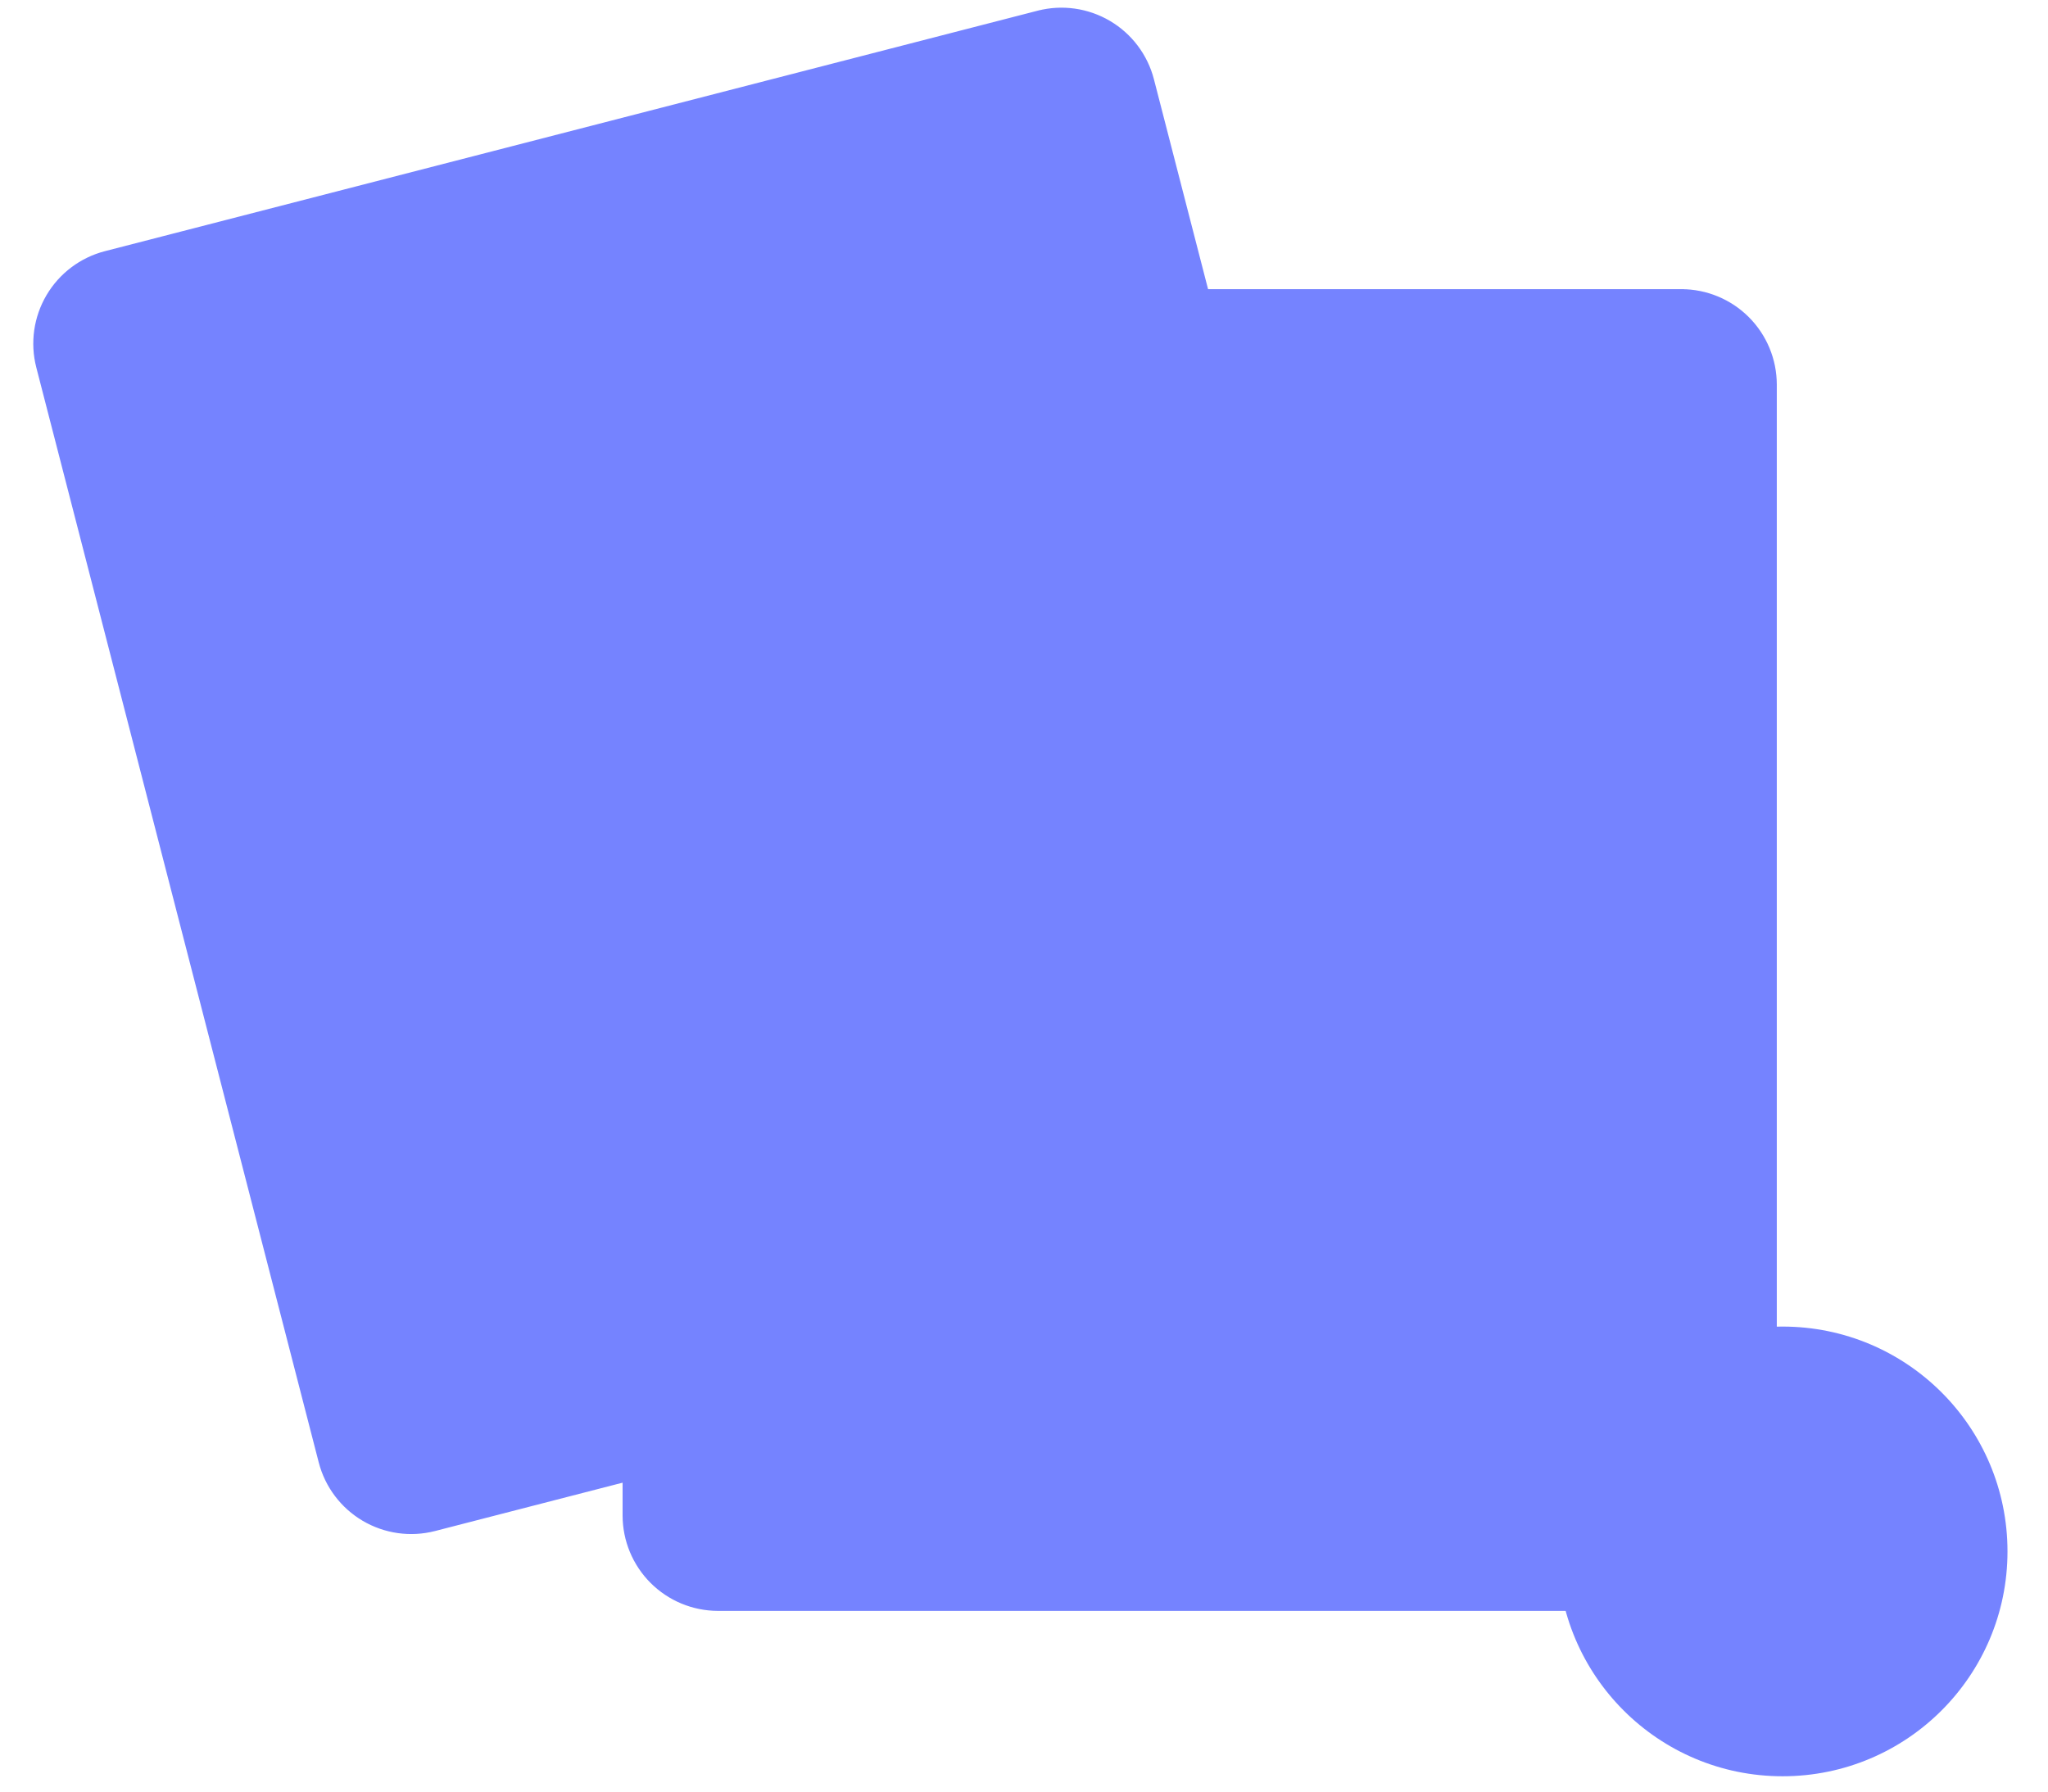
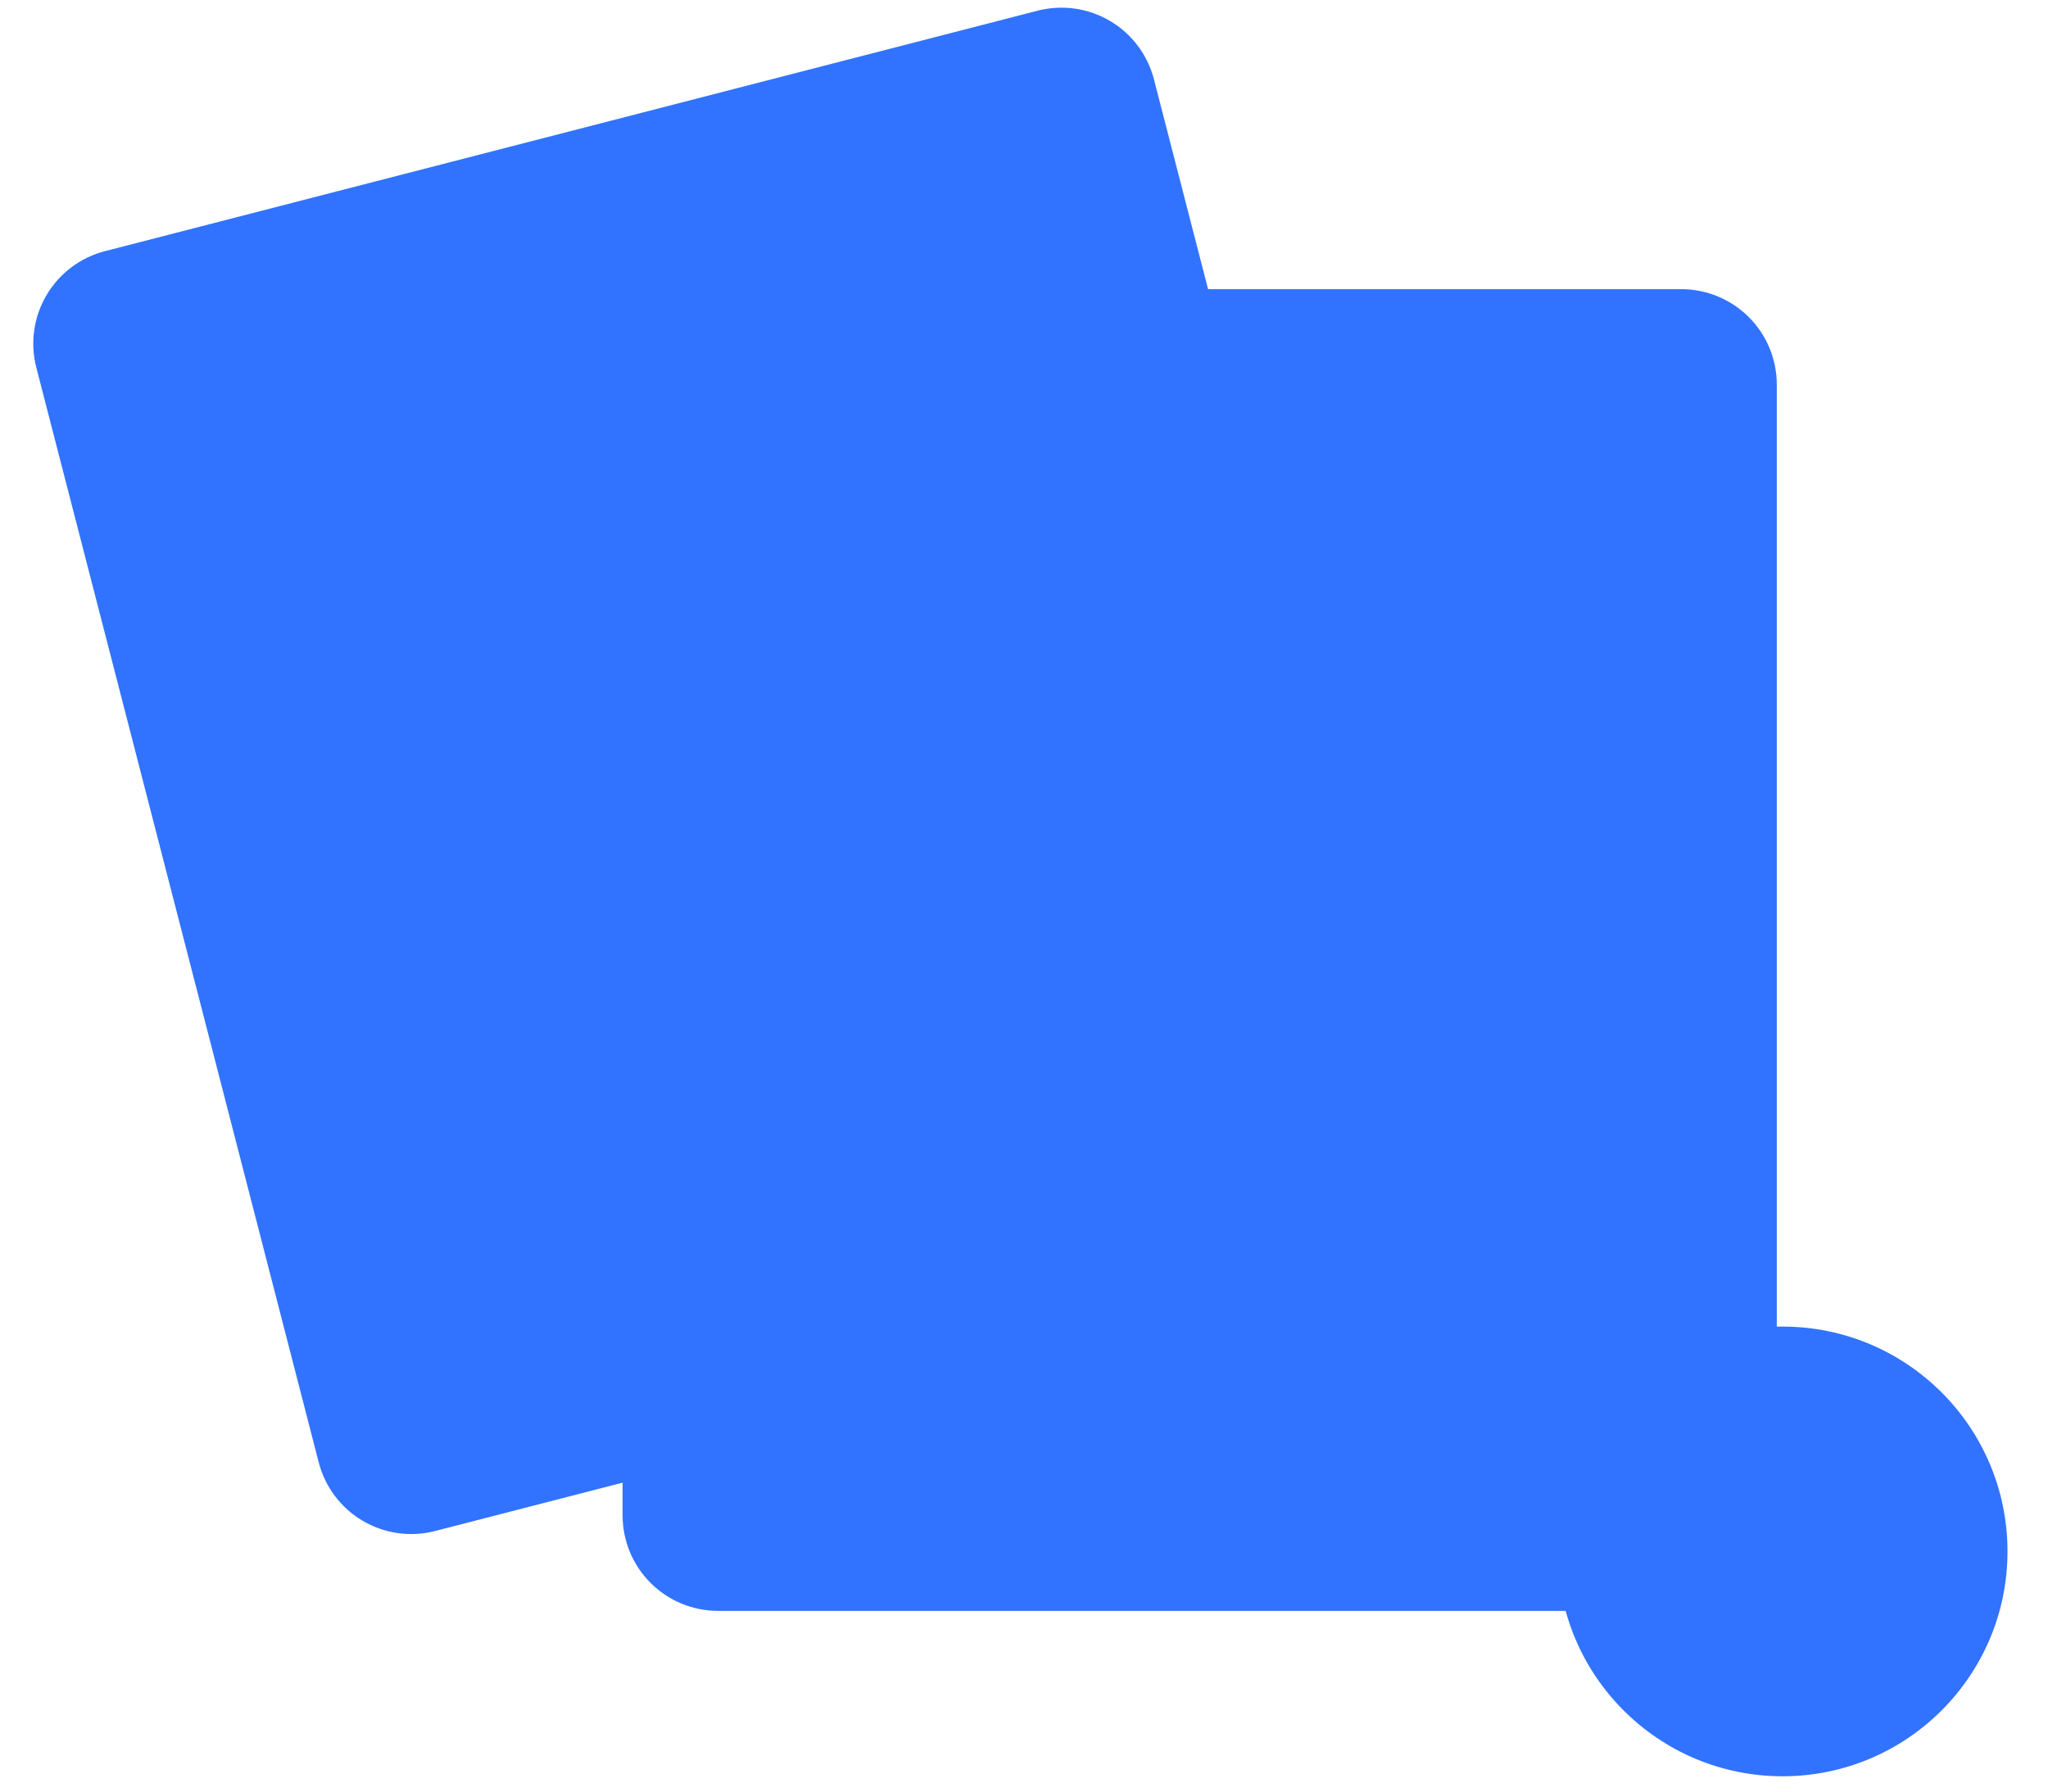
<svg xmlns="http://www.w3.org/2000/svg" width="800" height="700" viewBox="0 0 800 700" fill="none">
-   <path d="M41.206 99.111L41.203 99.112C31.895 101.524 23.923 107.529 19.037 115.811C14.151 124.093 12.749 133.975 15.14 143.288L15.141 143.291L125.482 571.168L125.482 571.17C127.894 580.479 133.899 588.45 142.181 593.336C150.463 598.222 160.345 599.624 169.659 597.233L169.661 597.232L169.727 597.216L169.727 597.215L533.992 503.279L533.993 503.279L534.059 503.262L534.06 503.261C543.369 500.85 551.34 494.844 556.226 486.562C561.112 478.28 562.514 468.399 560.123 459.085L560.122 459.083L449.781 31.205L449.781 31.203C447.369 21.895 441.364 13.923 433.082 9.037C424.8 4.151 414.919 2.75 405.605 5.14L406.102 7.077L405.603 5.141L375.463 12.913L71.344 91.339L41.206 99.111Z" fill="#7583ff" stroke="#7583ff" stroke-width="2" />
-   <path d="M383.344 145.635L199.071 193.156C197.013 193.686 194.828 193.378 192.998 192.298C191.167 191.218 189.841 189.455 189.31 187.397C188.779 185.339 189.088 183.154 190.168 181.323C191.248 179.493 193.011 178.166 195.069 177.635L379.342 130.115C381.399 129.586 383.582 129.896 385.411 130.976C387.241 132.057 388.566 133.819 389.096 135.876C389.627 137.933 389.319 140.116 388.24 141.946C387.162 143.776 385.401 145.103 383.344 145.635V145.635Z" fill="#7583ff" />
-   <path d="M422.109 163.571L205.825 219.347C203.767 219.877 201.583 219.569 199.752 218.489C197.921 217.409 196.595 215.646 196.064 213.588C195.533 211.529 195.842 209.345 196.922 207.514C198.002 205.683 199.765 204.357 201.823 203.826L418.107 148.051C420.165 147.52 422.35 147.829 424.18 148.909C426.011 149.989 427.338 151.752 427.868 153.81C428.399 155.868 428.091 158.053 427.011 159.883C425.931 161.714 424.168 163.04 422.109 163.571V163.571Z" fill="#7583ff" />
-   <path d="M413.613 263.009L229.34 310.529C228.32 310.792 227.26 310.852 226.218 310.704C225.175 310.557 224.173 310.206 223.266 309.671C222.36 309.137 221.567 308.429 220.935 307.588C220.302 306.747 219.841 305.789 219.578 304.77C219.315 303.751 219.256 302.69 219.403 301.648C219.55 300.606 219.901 299.603 220.436 298.697C220.971 297.79 221.679 296.998 222.52 296.365C223.361 295.733 224.318 295.272 225.337 295.009L409.61 247.488C410.629 247.226 411.69 247.166 412.732 247.313C413.774 247.461 414.777 247.812 415.684 248.346C416.59 248.881 417.382 249.589 418.015 250.43C418.648 251.271 419.109 252.228 419.372 253.248C419.634 254.267 419.694 255.327 419.547 256.37C419.4 257.412 419.049 258.415 418.514 259.321C417.979 260.227 417.271 261.02 416.43 261.652C415.589 262.285 414.632 262.746 413.613 263.009V263.009Z" fill="#7583ff" />
-   <path d="M452.378 280.945L236.094 336.72C235.075 336.983 234.014 337.042 232.972 336.895C231.93 336.748 230.927 336.397 230.02 335.862C229.114 335.327 228.322 334.619 227.689 333.778C227.056 332.937 226.595 331.98 226.332 330.961C226.069 329.942 226.01 328.881 226.157 327.839C226.304 326.797 226.655 325.794 227.19 324.887C227.725 323.981 228.433 323.189 229.274 322.556C230.115 321.923 231.072 321.462 232.091 321.199L448.375 265.424C450.433 264.893 452.618 265.202 454.449 266.282C456.279 267.362 457.606 269.125 458.137 271.183C458.667 273.241 458.359 275.426 457.279 277.257C456.199 279.087 454.436 280.414 452.378 280.945Z" fill="#7583ff" />
-   <path d="M443.881 380.382L259.608 427.903C257.55 428.432 255.367 428.122 253.537 427.042C251.708 425.962 250.382 424.199 249.852 422.142C249.321 420.085 249.629 417.901 250.708 416.071C251.787 414.241 253.549 412.914 255.605 412.382L439.878 364.862C441.937 364.331 444.121 364.64 445.952 365.72C447.783 366.8 449.109 368.563 449.64 370.621C450.171 372.679 449.862 374.864 448.782 376.694C447.702 378.525 445.939 379.852 443.881 380.382Z" fill="#7583ff" />
-   <path d="M482.646 398.318L266.362 454.093C265.342 454.357 264.281 454.418 263.238 454.271C262.195 454.124 261.192 453.774 260.285 453.239C259.377 452.704 258.584 451.996 257.951 451.155C257.318 450.314 256.856 449.356 256.594 448.336C256.331 447.316 256.271 446.255 256.419 445.212C256.566 444.17 256.918 443.166 257.453 442.26C257.989 441.353 258.698 440.561 259.539 439.928C260.381 439.295 261.34 438.835 262.359 438.573L478.643 382.798C480.702 382.267 482.886 382.575 484.717 383.655C486.548 384.736 487.874 386.498 488.405 388.557C488.936 390.615 488.627 392.799 487.547 394.63C486.467 396.461 484.704 397.787 482.646 398.318V398.318Z" fill="#7583ff" />
-   <path d="M167.613 241.881L102.401 258.698C101.414 258.951 100.367 258.803 99.49 258.285C98.612 257.767 97.976 256.923 97.72 255.936L82.751 197.888C82.497 196.901 82.646 195.854 83.164 194.977C83.681 194.099 84.526 193.463 85.512 193.208L150.725 176.391C151.711 176.137 152.758 176.286 153.636 176.803C154.513 177.321 155.15 178.166 155.405 179.152L170.375 237.2C170.628 238.187 170.48 239.234 169.962 240.112C169.444 240.989 168.599 241.625 167.613 241.881V241.881Z" fill="#7583ff" />
-   <path d="M197.881 359.254L132.669 376.071C131.682 376.325 130.635 376.176 129.758 375.659C128.88 375.141 128.244 374.296 127.988 373.31L113.019 315.262C112.765 314.275 112.914 313.228 113.432 312.35C113.949 311.473 114.794 310.837 115.78 310.581L180.993 293.764C181.98 293.511 183.027 293.659 183.904 294.177C184.781 294.695 185.418 295.539 185.673 296.526L200.643 354.574C200.896 355.561 200.748 356.608 200.23 357.485C199.712 358.363 198.868 358.999 197.881 359.254V359.254Z" fill="#7583ff" />
-   <path d="M228.15 476.628L162.937 493.445C161.95 493.698 160.903 493.55 160.026 493.032C159.148 492.514 158.512 491.67 158.257 490.683L143.287 432.635C143.034 431.648 143.182 430.601 143.7 429.724C144.218 428.846 145.062 428.21 146.049 427.954L211.261 411.137C212.248 410.884 213.295 411.033 214.172 411.55C215.05 412.068 215.686 412.913 215.942 413.899L230.911 471.947C231.164 472.934 231.016 473.981 230.498 474.858C229.981 475.736 229.136 476.372 228.15 476.628V476.628Z" fill="#7583ff" />
-   <path d="M280.472 113.978L280.47 113.978C270.854 113.989 261.636 117.813 254.836 124.613C248.037 131.412 244.212 140.631 244.201 150.247V150.249L244.201 592.125L244.201 592.127C244.212 601.743 248.037 610.962 254.836 617.761C261.636 624.56 270.854 628.385 280.47 628.396H280.472H656.791H656.794C666.409 628.385 675.628 624.56 682.427 617.761C689.227 610.961 693.051 601.743 693.062 592.127V592.125V150.249V150.247C693.051 140.631 689.227 131.412 682.427 124.613C675.628 117.814 666.409 113.989 656.794 113.978L656.791 115.978V113.978L280.472 113.978Z" fill="#7583ff" stroke="#7583ff" stroke-width="2" />
-   <path d="M696.326 694.012C744.844 694.012 784.176 654.68 784.176 606.162C784.176 557.643 744.844 518.311 696.326 518.311C647.808 518.311 608.476 557.643 608.476 606.162C608.476 654.68 647.808 694.012 696.326 694.012Z" fill="#7583ff" />
-   <path d="M738.341 594.703H707.784V564.146C707.784 561.107 706.577 558.193 704.428 556.044C702.279 553.895 699.365 552.688 696.326 552.688C693.287 552.688 690.372 553.895 688.223 556.044C686.074 558.193 684.867 561.107 684.867 564.146V594.703H654.31C651.271 594.703 648.357 595.91 646.208 598.059C644.059 600.208 642.852 603.123 642.852 606.162C642.852 609.201 644.059 612.115 646.208 614.264C648.357 616.413 651.271 617.62 654.31 617.62H684.867V648.177C684.867 651.216 686.074 654.131 688.223 656.28C690.372 658.429 693.287 659.636 696.326 659.636C699.365 659.636 702.279 658.429 704.428 656.28C706.577 654.131 707.784 651.216 707.784 648.177V617.62H738.341C741.38 617.62 744.295 616.413 746.444 614.264C748.593 612.115 749.8 609.201 749.8 606.162C749.8 603.123 748.593 600.208 746.444 598.059C744.295 595.91 741.38 594.703 738.341 594.703V594.703Z" fill="#7583ff" />
-   <path d="M600.155 358.788H409.853C408.8 358.789 407.757 358.582 406.784 358.18C405.81 357.778 404.926 357.188 404.181 356.443C403.435 355.699 402.844 354.815 402.441 353.842C402.038 352.869 401.83 351.827 401.83 350.773C401.83 349.72 402.038 348.677 402.441 347.704C402.844 346.732 403.435 345.848 404.181 345.103C404.926 344.359 405.81 343.769 406.784 343.367C407.757 342.965 408.8 342.758 409.853 342.759H600.155C602.279 342.762 604.315 343.607 605.816 345.11C607.317 346.612 608.16 348.649 608.16 350.773C608.16 352.897 607.317 354.934 605.816 356.437C604.315 357.94 602.279 358.785 600.155 358.788V358.788Z" fill="#7583ff" />
-   <path d="M633.213 385.835H409.853C408.8 385.836 407.757 385.63 406.784 385.228C405.81 384.825 404.926 384.235 404.181 383.491C403.435 382.747 402.844 381.863 402.441 380.89C402.038 379.917 401.83 378.874 401.83 377.821C401.83 376.768 402.038 375.725 402.441 374.752C402.844 373.779 403.435 372.895 404.181 372.151C404.926 371.407 405.81 370.817 406.784 370.414C407.757 370.012 408.8 369.806 409.853 369.807H633.213C635.339 369.807 637.377 370.651 638.88 372.154C640.383 373.657 641.227 375.696 641.227 377.821C641.227 379.946 640.383 381.985 638.88 383.488C637.377 384.991 635.339 385.835 633.213 385.835Z" fill="#7583ff" />
-   <path d="M600.155 480.001H409.853C408.8 480.002 407.757 479.796 406.784 479.394C405.81 478.991 404.926 478.401 404.181 477.657C403.435 476.913 402.844 476.029 402.441 475.056C402.038 474.083 401.83 473.04 401.83 471.987C401.83 470.934 402.038 469.891 402.441 468.918C402.844 467.945 403.435 467.061 404.181 466.317C404.926 465.573 405.81 464.983 406.784 464.58C407.757 464.178 408.8 463.972 409.853 463.973H600.155C602.28 463.973 604.319 464.817 605.822 466.32C607.325 467.823 608.169 469.862 608.169 471.987C608.169 474.112 607.325 476.151 605.822 477.654C604.319 479.157 602.28 480.001 600.155 480.001V480.001Z" fill="#7583ff" />
-   <path d="M633.213 507.049H409.853C408.8 507.05 407.757 506.844 406.784 506.441C405.81 506.039 404.926 505.449 404.181 504.705C403.435 503.96 402.844 503.076 402.441 502.104C402.038 501.131 401.83 500.088 401.83 499.035C401.83 497.981 402.038 496.939 402.441 495.966C402.844 494.993 403.435 494.109 404.181 493.365C404.926 492.62 405.81 492.03 406.784 491.628C407.757 491.226 408.8 491.019 409.853 491.021H633.213C634.266 491.019 635.309 491.226 636.283 491.628C637.256 492.03 638.141 492.62 638.886 493.365C639.631 494.109 640.222 494.993 640.625 495.966C641.029 496.939 641.236 497.981 641.236 499.035C641.236 500.088 641.029 501.131 640.625 502.104C640.222 503.076 639.631 503.96 638.886 504.705C638.141 505.449 637.256 506.039 636.283 506.441C635.309 506.844 634.266 507.05 633.213 507.049Z" fill="#7583ff" />
-   <path d="M367.225 398.114H299.879C298.86 398.113 297.883 397.707 297.163 396.987C296.442 396.267 296.037 395.29 296.036 394.271V334.324C296.037 333.305 296.442 332.328 297.163 331.608C297.883 330.887 298.86 330.482 299.879 330.481H367.225C368.243 330.482 369.22 330.887 369.941 331.608C370.661 332.328 371.066 333.305 371.067 334.324V394.271C371.066 395.29 370.661 396.267 369.941 396.987C369.22 397.707 368.243 398.113 367.225 398.114V398.114Z" fill="#7583ff" />
-   <path d="M367.225 519.327H299.879C298.86 519.326 297.883 518.921 297.163 518.2C296.442 517.48 296.037 516.503 296.036 515.484V455.537C296.037 454.518 296.442 453.542 297.163 452.821C297.883 452.101 298.86 451.695 299.879 451.694H367.225C368.243 451.695 369.22 452.101 369.941 452.821C370.661 453.542 371.066 454.518 371.067 455.537V515.484C371.066 516.503 370.661 517.48 369.941 518.2C369.22 518.921 368.243 519.326 367.225 519.327V519.327Z" fill="#7583ff" />
-   <path d="M600.366 223.853H460.064C457.939 223.853 455.901 223.009 454.398 221.506C452.895 220.003 452.05 217.965 452.05 215.839C452.05 213.714 452.895 211.675 454.398 210.172C455.901 208.669 457.939 207.825 460.064 207.825H600.366C602.492 207.825 604.53 208.669 606.033 210.172C607.536 211.675 608.38 213.714 608.38 215.839C608.38 217.965 607.536 220.003 606.033 221.506C604.53 223.009 602.492 223.853 600.366 223.853Z" fill="#7583ff" />
-   <path d="M633.424 250.901H460.064C459.012 250.901 457.97 250.693 456.998 250.291C456.025 249.888 455.142 249.298 454.398 248.553C453.653 247.809 453.063 246.926 452.66 245.954C452.258 244.981 452.05 243.939 452.05 242.887C452.05 241.834 452.258 240.792 452.66 239.82C453.063 238.847 453.653 237.964 454.398 237.22C455.142 236.476 456.025 235.885 456.998 235.483C457.97 235.08 459.012 234.873 460.064 234.873H633.424C635.55 234.873 637.588 235.717 639.091 237.22C640.594 238.723 641.438 240.761 641.438 242.887C641.438 245.012 640.594 247.051 639.091 248.553C637.588 250.056 635.55 250.901 633.424 250.901V250.901Z" fill="#7583ff" />
-   <path d="M429.013 283.679H299.667C298.649 283.678 297.672 283.273 296.951 282.552C296.231 281.832 295.826 280.855 295.825 279.836V178.889C295.826 177.87 296.231 176.894 296.951 176.173C297.672 175.453 298.649 175.048 299.667 175.046H429.013C430.032 175.048 431.009 175.453 431.729 176.173C432.45 176.894 432.855 177.87 432.856 178.889V279.836C432.855 280.855 432.45 281.832 431.729 282.552C431.009 283.273 430.032 283.678 429.013 283.679V283.679Z" fill="#7583ff" />
+   <path d="M41.206 99.111L41.203 99.112C31.895 101.524 23.923 107.529 19.037 115.811C14.151 124.093 12.749 133.975 15.14 143.288L15.141 143.291L125.482 571.168L125.482 571.17C127.894 580.479 133.899 588.45 142.181 593.336C150.463 598.222 160.345 599.624 169.659 597.233L169.661 597.232L169.727 597.216L169.727 597.215L533.992 503.279L533.993 503.279L534.059 503.262L534.06 503.261C543.369 500.85 551.34 494.844 556.226 486.562C561.112 478.28 562.514 468.399 560.123 459.085L560.122 459.083L449.781 31.205L449.781 31.203C447.369 21.895 441.364 13.923 433.082 9.037C424.8 4.151 414.919 2.75 405.605 5.14L406.102 7.077L405.603 5.141L375.463 12.913L71.344 91.339L41.206 99.111Z" fill="#3173ff" stroke="#3173ff" stroke-width="2" />
+   <path d="M383.344 145.635L199.071 193.156C197.013 193.686 194.828 193.378 192.998 192.298C191.167 191.218 189.841 189.455 189.31 187.397C188.779 185.339 189.088 183.154 190.168 181.323C191.248 179.493 193.011 178.166 195.069 177.635L379.342 130.115C381.399 129.586 383.582 129.896 385.411 130.976C387.241 132.057 388.566 133.819 389.096 135.876C389.627 137.933 389.319 140.116 388.24 141.946C387.162 143.776 385.401 145.103 383.344 145.635V145.635Z" fill="#3173ff" />
+   <path d="M422.109 163.571L205.825 219.347C203.767 219.877 201.583 219.569 199.752 218.489C197.921 217.409 196.595 215.646 196.064 213.588C195.533 211.529 195.842 209.345 196.922 207.514C198.002 205.683 199.765 204.357 201.823 203.826L418.107 148.051C420.165 147.52 422.35 147.829 424.18 148.909C426.011 149.989 427.338 151.752 427.868 153.81C428.399 155.868 428.091 158.053 427.011 159.883C425.931 161.714 424.168 163.04 422.109 163.571V163.571Z" fill="#3173ff" />
+   <path d="M413.613 263.009L229.34 310.529C228.32 310.792 227.26 310.852 226.218 310.704C225.175 310.557 224.173 310.206 223.266 309.671C222.36 309.137 221.567 308.429 220.935 307.588C220.302 306.747 219.841 305.789 219.578 304.77C219.315 303.751 219.256 302.69 219.403 301.648C219.55 300.606 219.901 299.603 220.436 298.697C220.971 297.79 221.679 296.998 222.52 296.365C223.361 295.733 224.318 295.272 225.337 295.009L409.61 247.488C410.629 247.226 411.69 247.166 412.732 247.313C413.774 247.461 414.777 247.812 415.684 248.346C416.59 248.881 417.382 249.589 418.015 250.43C418.648 251.271 419.109 252.228 419.372 253.248C419.634 254.267 419.694 255.327 419.547 256.37C419.4 257.412 419.049 258.415 418.514 259.321C417.979 260.227 417.271 261.02 416.43 261.652C415.589 262.285 414.632 262.746 413.613 263.009V263.009Z" fill="#3173ff" />
+   <path d="M452.378 280.945L236.094 336.72C235.075 336.983 234.014 337.042 232.972 336.895C231.93 336.748 230.927 336.397 230.02 335.862C229.114 335.327 228.322 334.619 227.689 333.778C227.056 332.937 226.595 331.98 226.332 330.961C226.069 329.942 226.01 328.881 226.157 327.839C226.304 326.797 226.655 325.794 227.19 324.887C227.725 323.981 228.433 323.189 229.274 322.556C230.115 321.923 231.072 321.462 232.091 321.199L448.375 265.424C450.433 264.893 452.618 265.202 454.449 266.282C456.279 267.362 457.606 269.125 458.137 271.183C458.667 273.241 458.359 275.426 457.279 277.257C456.199 279.087 454.436 280.414 452.378 280.945Z" fill="#3173ff" />
+   <path d="M443.881 380.382L259.608 427.903C257.55 428.432 255.367 428.122 253.537 427.042C251.708 425.962 250.382 424.199 249.852 422.142C249.321 420.085 249.629 417.901 250.708 416.071C251.787 414.241 253.549 412.914 255.605 412.382L439.878 364.862C441.937 364.331 444.121 364.64 445.952 365.72C447.783 366.8 449.109 368.563 449.64 370.621C450.171 372.679 449.862 374.864 448.782 376.694C447.702 378.525 445.939 379.852 443.881 380.382Z" fill="#3173ff" />
+   <path d="M482.646 398.318L266.362 454.093C265.342 454.357 264.281 454.418 263.238 454.271C262.195 454.124 261.192 453.774 260.285 453.239C259.377 452.704 258.584 451.996 257.951 451.155C257.318 450.314 256.856 449.356 256.594 448.336C256.331 447.316 256.271 446.255 256.419 445.212C256.566 444.17 256.918 443.166 257.453 442.26C257.989 441.353 258.698 440.561 259.539 439.928C260.381 439.295 261.34 438.835 262.359 438.573L478.643 382.798C480.702 382.267 482.886 382.575 484.717 383.655C486.548 384.736 487.874 386.498 488.405 388.557C488.936 390.615 488.627 392.799 487.547 394.63C486.467 396.461 484.704 397.787 482.646 398.318V398.318Z" fill="#3173ff" />
+   <path d="M167.613 241.881L102.401 258.698C101.414 258.951 100.367 258.803 99.49 258.285C98.612 257.767 97.976 256.923 97.72 255.936L82.751 197.888C82.497 196.901 82.646 195.854 83.164 194.977C83.681 194.099 84.526 193.463 85.512 193.208L150.725 176.391C151.711 176.137 152.758 176.286 153.636 176.803C154.513 177.321 155.15 178.166 155.405 179.152L170.375 237.2C170.628 238.187 170.48 239.234 169.962 240.112C169.444 240.989 168.599 241.625 167.613 241.881V241.881Z" fill="#3173ff" />
+   <path d="M197.881 359.254L132.669 376.071C131.682 376.325 130.635 376.176 129.758 375.659C128.88 375.141 128.244 374.296 127.988 373.31L113.019 315.262C112.765 314.275 112.914 313.228 113.432 312.35C113.949 311.473 114.794 310.837 115.78 310.581L180.993 293.764C181.98 293.511 183.027 293.659 183.904 294.177C184.781 294.695 185.418 295.539 185.673 296.526L200.643 354.574C200.896 355.561 200.748 356.608 200.23 357.485C199.712 358.363 198.868 358.999 197.881 359.254V359.254Z" fill="#3173ff" />
+   <path d="M228.15 476.628L162.937 493.445C161.95 493.698 160.903 493.55 160.026 493.032C159.148 492.514 158.512 491.67 158.257 490.683L143.287 432.635C143.034 431.648 143.182 430.601 143.7 429.724C144.218 428.846 145.062 428.21 146.049 427.954L211.261 411.137C212.248 410.884 213.295 411.033 214.172 411.55C215.05 412.068 215.686 412.913 215.942 413.899L230.911 471.947C231.164 472.934 231.016 473.981 230.498 474.858C229.981 475.736 229.136 476.372 228.15 476.628V476.628Z" fill="#3173ff" />
+   <path d="M280.472 113.978L280.47 113.978C270.854 113.989 261.636 117.813 254.836 124.613C248.037 131.412 244.212 140.631 244.201 150.247V150.249L244.201 592.125L244.201 592.127C244.212 601.743 248.037 610.962 254.836 617.761C261.636 624.56 270.854 628.385 280.47 628.396H280.472H656.791H656.794C666.409 628.385 675.628 624.56 682.427 617.761C689.227 610.961 693.051 601.743 693.062 592.127V592.125V150.249V150.247C693.051 140.631 689.227 131.412 682.427 124.613C675.628 117.814 666.409 113.989 656.794 113.978L656.791 115.978V113.978L280.472 113.978Z" fill="#3173ff" stroke="#3173ff" stroke-width="2" />
+   <path d="M696.326 694.012C744.844 694.012 784.176 654.68 784.176 606.162C784.176 557.643 744.844 518.311 696.326 518.311C647.808 518.311 608.476 557.643 608.476 606.162C608.476 654.68 647.808 694.012 696.326 694.012Z" fill="#3173ff" />
+   <path d="M738.341 594.703H707.784V564.146C707.784 561.107 706.577 558.193 704.428 556.044C702.279 553.895 699.365 552.688 696.326 552.688C693.287 552.688 690.372 553.895 688.223 556.044C686.074 558.193 684.867 561.107 684.867 564.146V594.703H654.31C651.271 594.703 648.357 595.91 646.208 598.059C644.059 600.208 642.852 603.123 642.852 606.162C642.852 609.201 644.059 612.115 646.208 614.264C648.357 616.413 651.271 617.62 654.31 617.62H684.867V648.177C684.867 651.216 686.074 654.131 688.223 656.28C690.372 658.429 693.287 659.636 696.326 659.636C699.365 659.636 702.279 658.429 704.428 656.28C706.577 654.131 707.784 651.216 707.784 648.177V617.62H738.341C741.38 617.62 744.295 616.413 746.444 614.264C748.593 612.115 749.8 609.201 749.8 606.162C749.8 603.123 748.593 600.208 746.444 598.059C744.295 595.91 741.38 594.703 738.341 594.703V594.703Z" fill="#3173ff" />
+   <path d="M600.155 358.788H409.853C408.8 358.789 407.757 358.582 406.784 358.18C405.81 357.778 404.926 357.188 404.181 356.443C403.435 355.699 402.844 354.815 402.441 353.842C402.038 352.869 401.83 351.827 401.83 350.773C401.83 349.72 402.038 348.677 402.441 347.704C402.844 346.732 403.435 345.848 404.181 345.103C404.926 344.359 405.81 343.769 406.784 343.367C407.757 342.965 408.8 342.758 409.853 342.759H600.155C602.279 342.762 604.315 343.607 605.816 345.11C607.317 346.612 608.16 348.649 608.16 350.773C608.16 352.897 607.317 354.934 605.816 356.437C604.315 357.94 602.279 358.785 600.155 358.788V358.788Z" fill="#3173ff" />
+   <path d="M633.213 385.835H409.853C408.8 385.836 407.757 385.63 406.784 385.228C405.81 384.825 404.926 384.235 404.181 383.491C403.435 382.747 402.844 381.863 402.441 380.89C402.038 379.917 401.83 378.874 401.83 377.821C401.83 376.768 402.038 375.725 402.441 374.752C402.844 373.779 403.435 372.895 404.181 372.151C404.926 371.407 405.81 370.817 406.784 370.414C407.757 370.012 408.8 369.806 409.853 369.807H633.213C635.339 369.807 637.377 370.651 638.88 372.154C640.383 373.657 641.227 375.696 641.227 377.821C641.227 379.946 640.383 381.985 638.88 383.488C637.377 384.991 635.339 385.835 633.213 385.835Z" fill="#3173ff" />
+   <path d="M600.155 480.001H409.853C408.8 480.002 407.757 479.796 406.784 479.394C405.81 478.991 404.926 478.401 404.181 477.657C403.435 476.913 402.844 476.029 402.441 475.056C402.038 474.083 401.83 473.04 401.83 471.987C401.83 470.934 402.038 469.891 402.441 468.918C402.844 467.945 403.435 467.061 404.181 466.317C404.926 465.573 405.81 464.983 406.784 464.58C407.757 464.178 408.8 463.972 409.853 463.973H600.155C602.28 463.973 604.319 464.817 605.822 466.32C607.325 467.823 608.169 469.862 608.169 471.987C608.169 474.112 607.325 476.151 605.822 477.654C604.319 479.157 602.28 480.001 600.155 480.001V480.001Z" fill="#3173ff" />
+   <path d="M633.213 507.049H409.853C408.8 507.05 407.757 506.844 406.784 506.441C405.81 506.039 404.926 505.449 404.181 504.705C403.435 503.96 402.844 503.076 402.441 502.104C402.038 501.131 401.83 500.088 401.83 499.035C401.83 497.981 402.038 496.939 402.441 495.966C402.844 494.993 403.435 494.109 404.181 493.365C404.926 492.62 405.81 492.03 406.784 491.628C407.757 491.226 408.8 491.019 409.853 491.021H633.213C634.266 491.019 635.309 491.226 636.283 491.628C637.256 492.03 638.141 492.62 638.886 493.365C639.631 494.109 640.222 494.993 640.625 495.966C641.029 496.939 641.236 497.981 641.236 499.035C641.236 500.088 641.029 501.131 640.625 502.104C640.222 503.076 639.631 503.96 638.886 504.705C638.141 505.449 637.256 506.039 636.283 506.441C635.309 506.844 634.266 507.05 633.213 507.049Z" fill="#3173ff" />
+   <path d="M367.225 398.114H299.879C298.86 398.113 297.883 397.707 297.163 396.987C296.442 396.267 296.037 395.29 296.036 394.271V334.324C296.037 333.305 296.442 332.328 297.163 331.608C297.883 330.887 298.86 330.482 299.879 330.481H367.225C368.243 330.482 369.22 330.887 369.941 331.608C370.661 332.328 371.066 333.305 371.067 334.324V394.271C371.066 395.29 370.661 396.267 369.941 396.987C369.22 397.707 368.243 398.113 367.225 398.114V398.114Z" fill="#3173ff" />
+   <path d="M367.225 519.327H299.879C298.86 519.326 297.883 518.921 297.163 518.2C296.442 517.48 296.037 516.503 296.036 515.484V455.537C296.037 454.518 296.442 453.542 297.163 452.821C297.883 452.101 298.86 451.695 299.879 451.694H367.225C368.243 451.695 369.22 452.101 369.941 452.821C370.661 453.542 371.066 454.518 371.067 455.537V515.484C371.066 516.503 370.661 517.48 369.941 518.2C369.22 518.921 368.243 519.326 367.225 519.327V519.327Z" fill="#3173ff" />
+   <path d="M600.366 223.853H460.064C457.939 223.853 455.901 223.009 454.398 221.506C452.895 220.003 452.05 217.965 452.05 215.839C452.05 213.714 452.895 211.675 454.398 210.172C455.901 208.669 457.939 207.825 460.064 207.825H600.366C602.492 207.825 604.53 208.669 606.033 210.172C607.536 211.675 608.38 213.714 608.38 215.839C608.38 217.965 607.536 220.003 606.033 221.506C604.53 223.009 602.492 223.853 600.366 223.853Z" fill="#3173ff" />
+   <path d="M633.424 250.901H460.064C459.012 250.901 457.97 250.693 456.998 250.291C456.025 249.888 455.142 249.298 454.398 248.553C453.653 247.809 453.063 246.926 452.66 245.954C452.258 244.981 452.05 243.939 452.05 242.887C452.05 241.834 452.258 240.792 452.66 239.82C453.063 238.847 453.653 237.964 454.398 237.22C455.142 236.476 456.025 235.885 456.998 235.483C457.97 235.08 459.012 234.873 460.064 234.873H633.424C635.55 234.873 637.588 235.717 639.091 237.22C640.594 238.723 641.438 240.761 641.438 242.887C641.438 245.012 640.594 247.051 639.091 248.553C637.588 250.056 635.55 250.901 633.424 250.901V250.901Z" fill="#3173ff" />
+   <path d="M429.013 283.679H299.667C298.649 283.678 297.672 283.273 296.951 282.552C296.231 281.832 295.826 280.855 295.825 279.836V178.889C295.826 177.87 296.231 176.894 296.951 176.173C297.672 175.453 298.649 175.048 299.667 175.046H429.013C430.032 175.048 431.009 175.453 431.729 176.173C432.45 176.894 432.855 177.87 432.856 178.889V279.836C432.855 280.855 432.45 281.832 431.729 282.552C431.009 283.273 430.032 283.678 429.013 283.679V283.679Z" fill="#3173ff" />
</svg>
